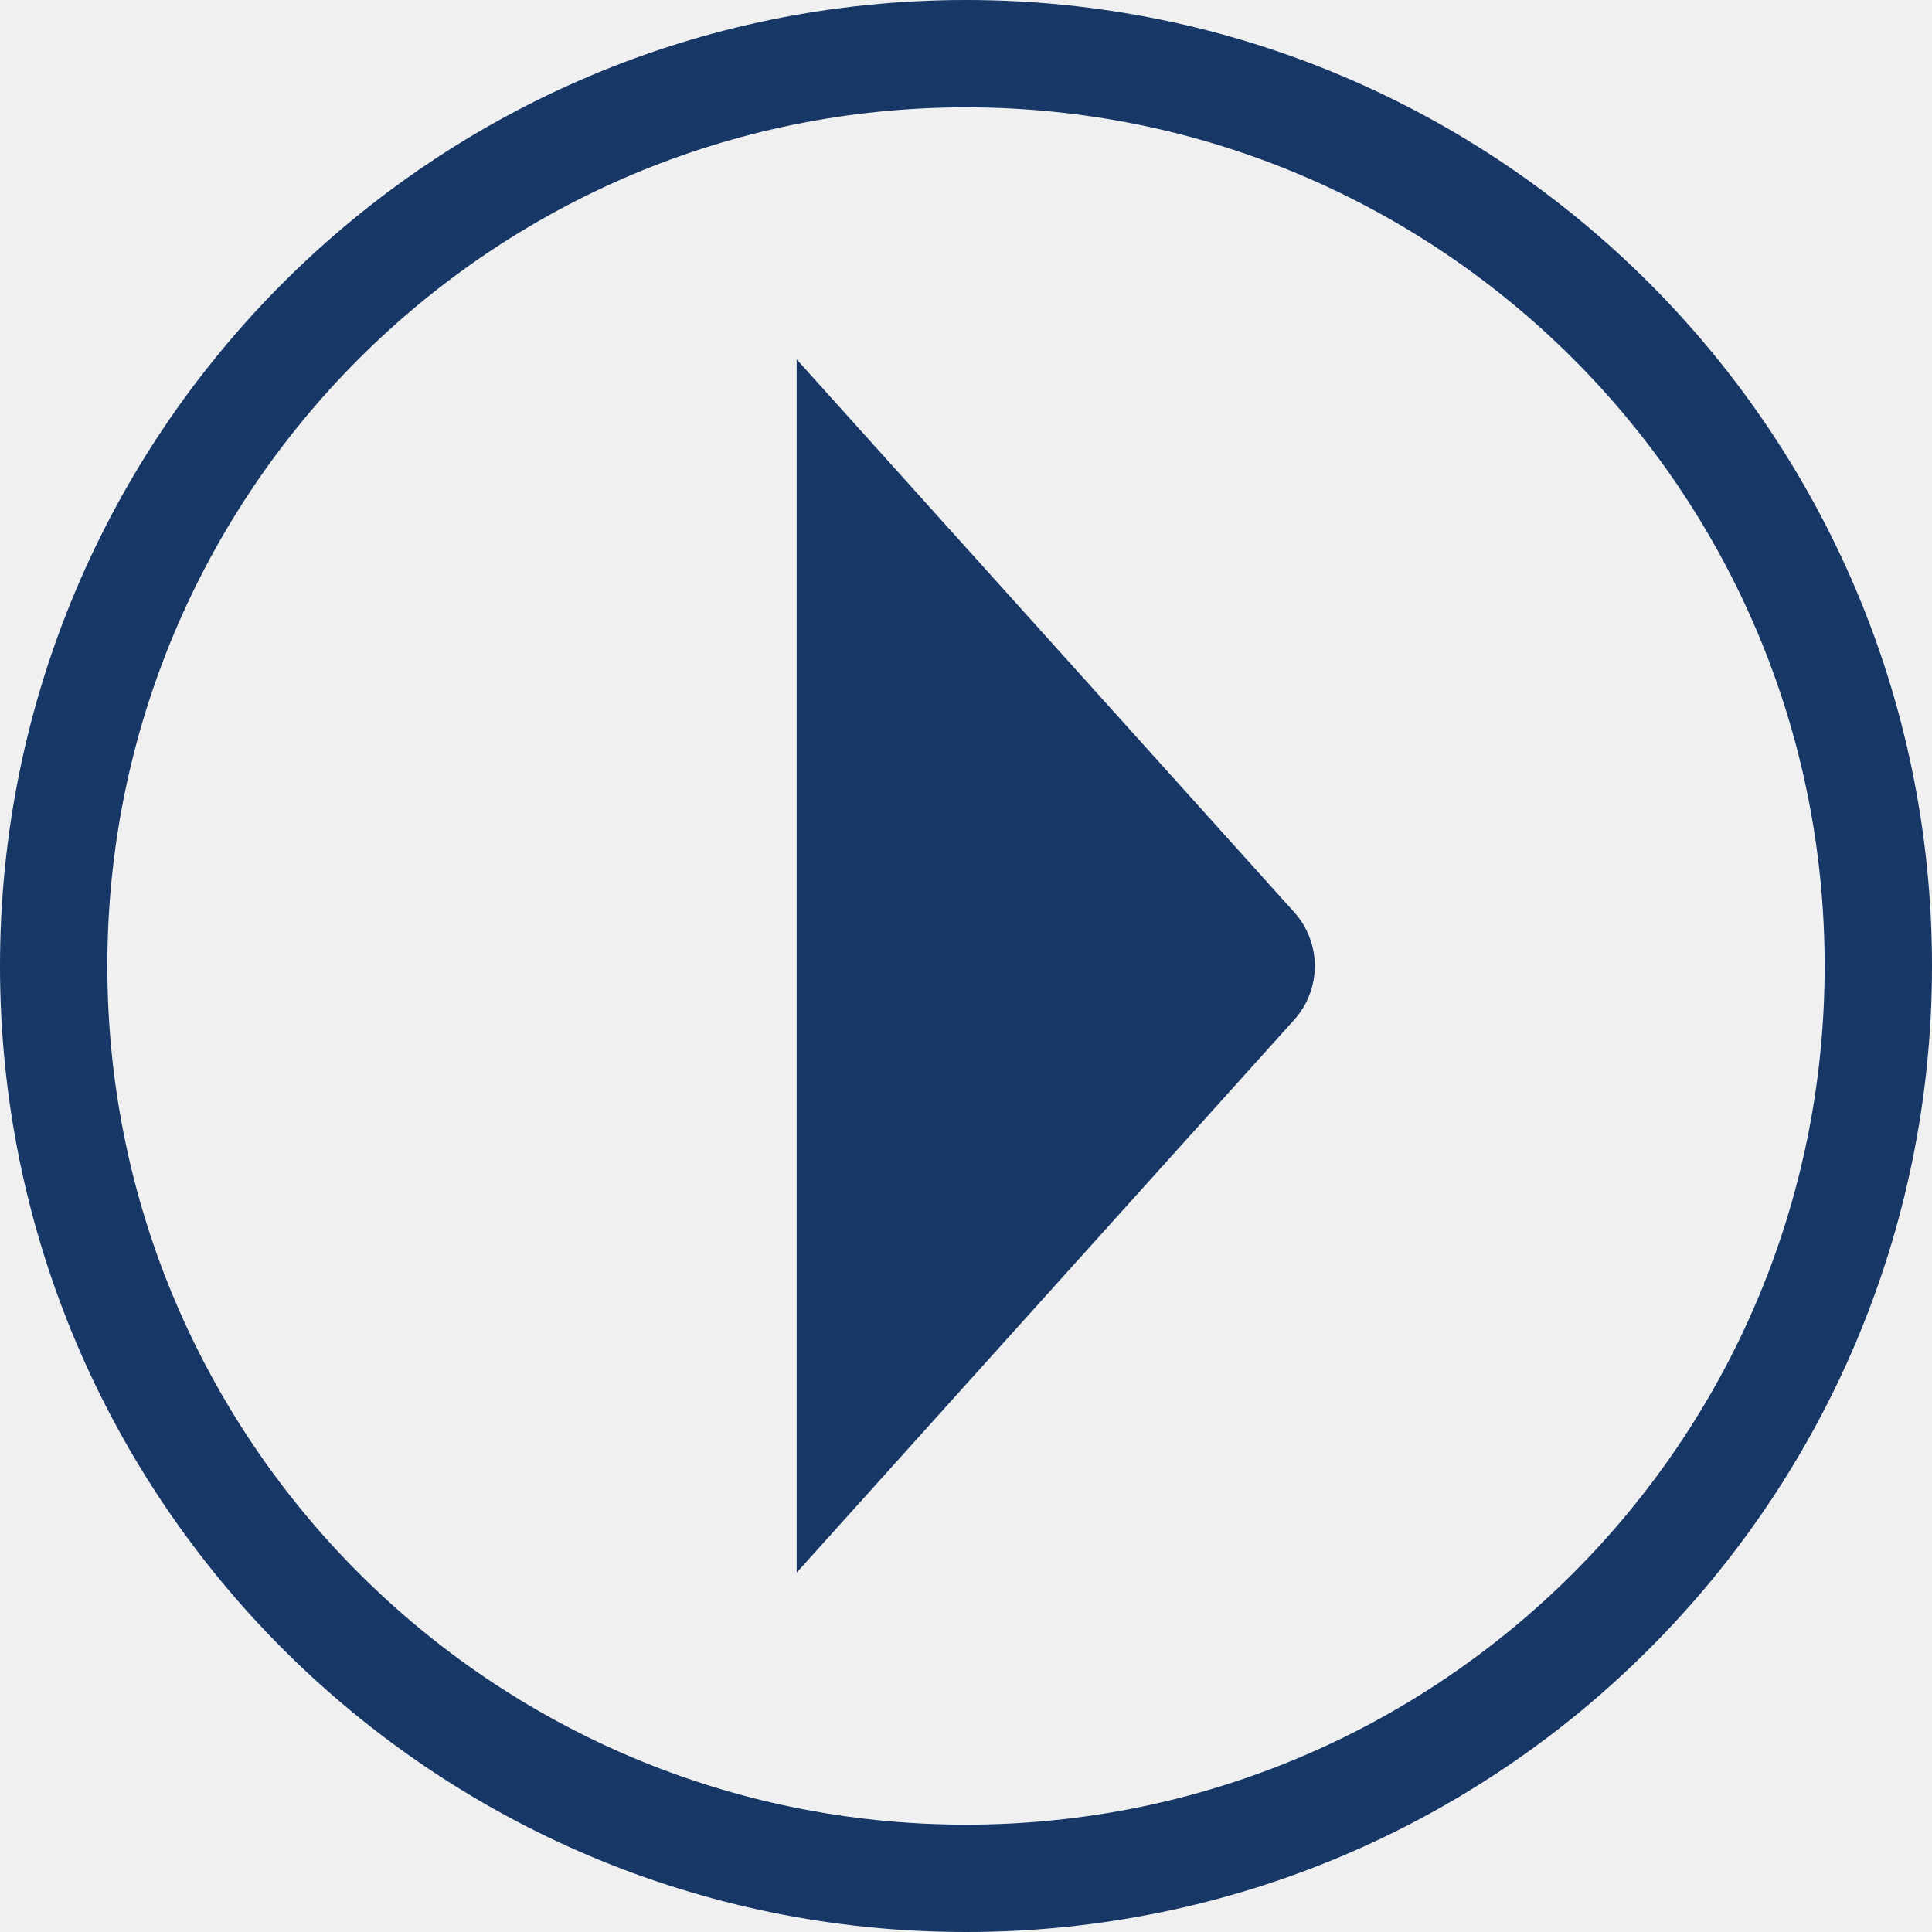
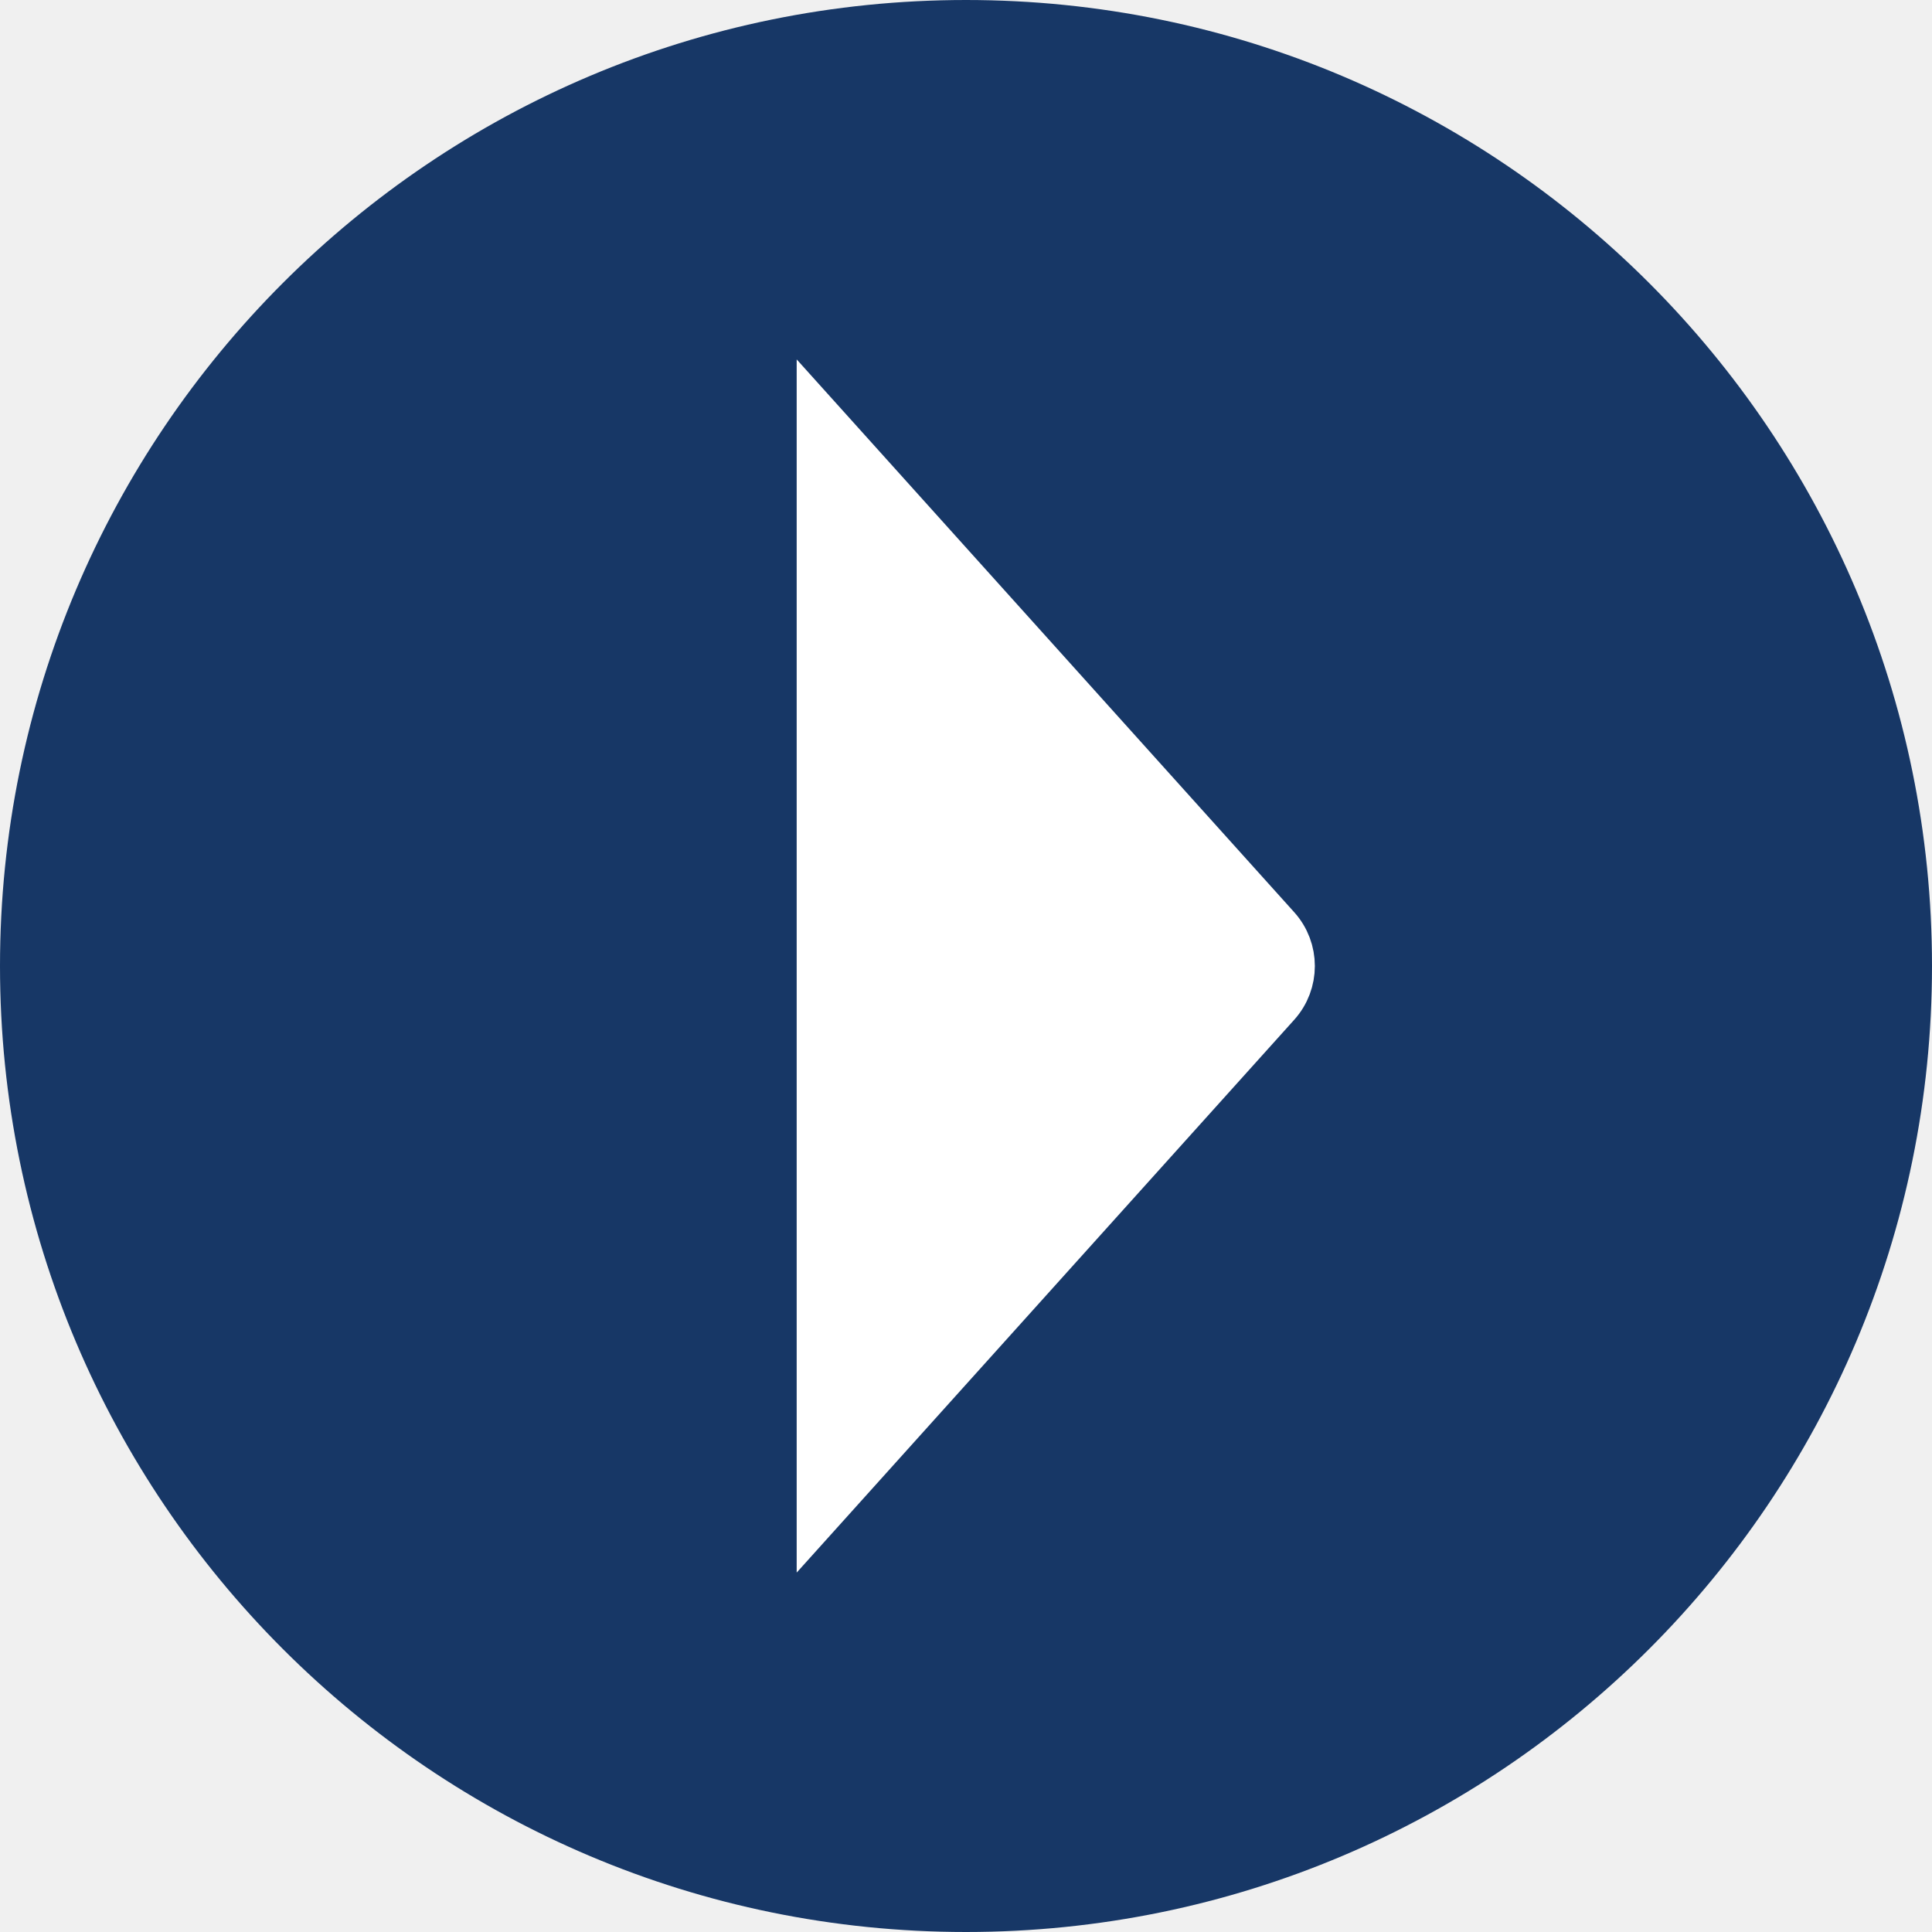
<svg xmlns="http://www.w3.org/2000/svg" width="36px" height="36px" viewBox="0 0 36 36" version="1.1">
  <defs />
  <g id="New-Overview" stroke="none" stroke-width="1" fill="none" fill-rule="evenodd">
-     <g id="Annotation-search-overview" transform="translate(-1574, -651)" stroke="#173766">
+     <g id="Annotation-search-overview" transform="translate(-1574, -651)">
      <g id="Group-14" transform="translate(1575, 652)">
-         <g id="Group-13" stroke-width="2">
+         <g id="Group-13" fill="#173766" stroke="#173766" stroke-width="2">
          <path d="M34,17 C34,26.389 26.389,34 17,34 C7.611,34 0,26.389 0,17 C0,7.611 7.611,0 17,0 C26.389,0 34,7.611 34,17 Z" id="Path" transform="translate(17, 17) rotate(90) translate(-17, -17) " />
        </g>
-         <path d="M14.345,27 L22.743,17.669 C23.086,17.289 23.086,16.711 22.743,16.331 L14.345,7 L14.345,27 Z" id="Path" fill="#173766" />
+         <path d="M14.345,27 L22.743,17.669 C23.086,17.289 23.086,16.711 22.743,16.331 L14.345,7 L14.345,27 Z" id="Path" stroke="#FFFFFF" fill="#FFFFFF" />
      </g>
    </g>
  </g>
</svg>
